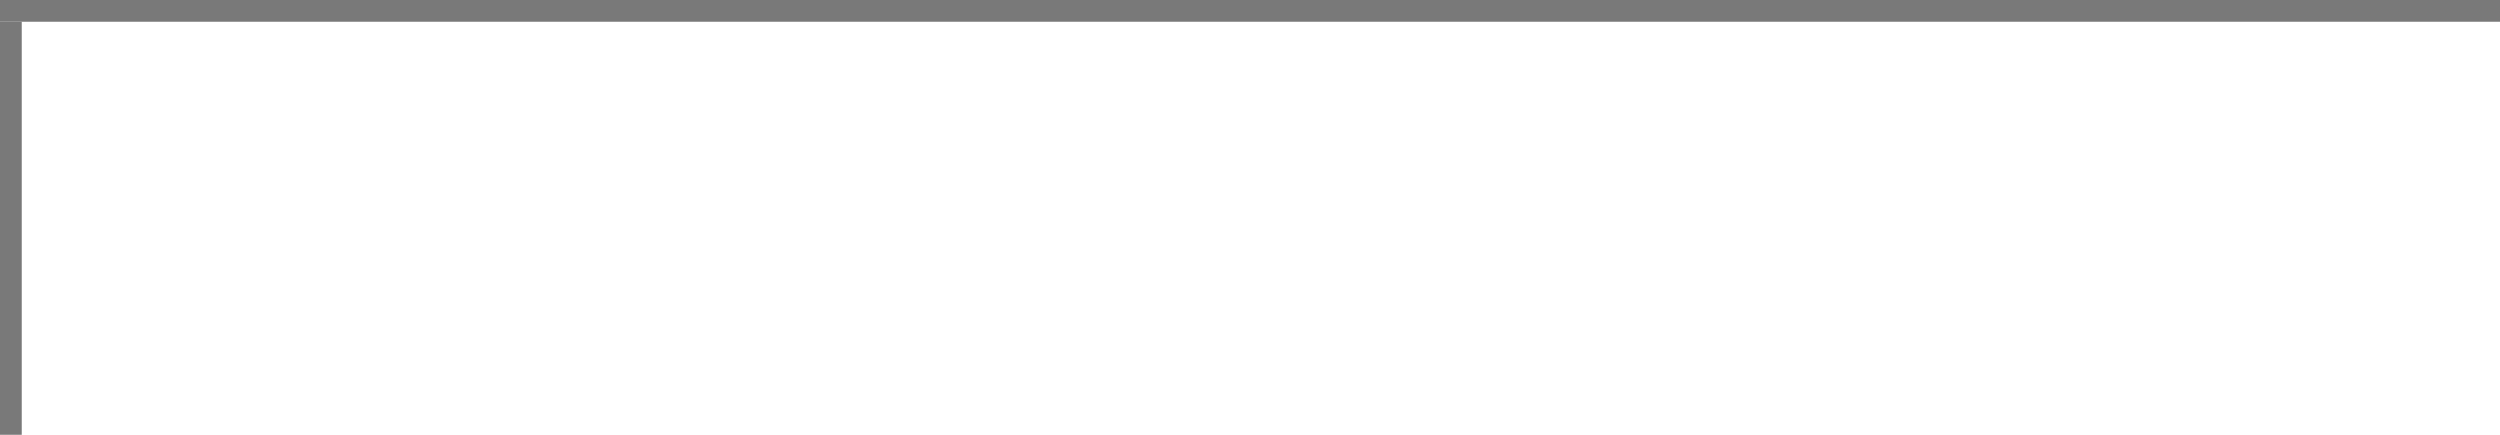
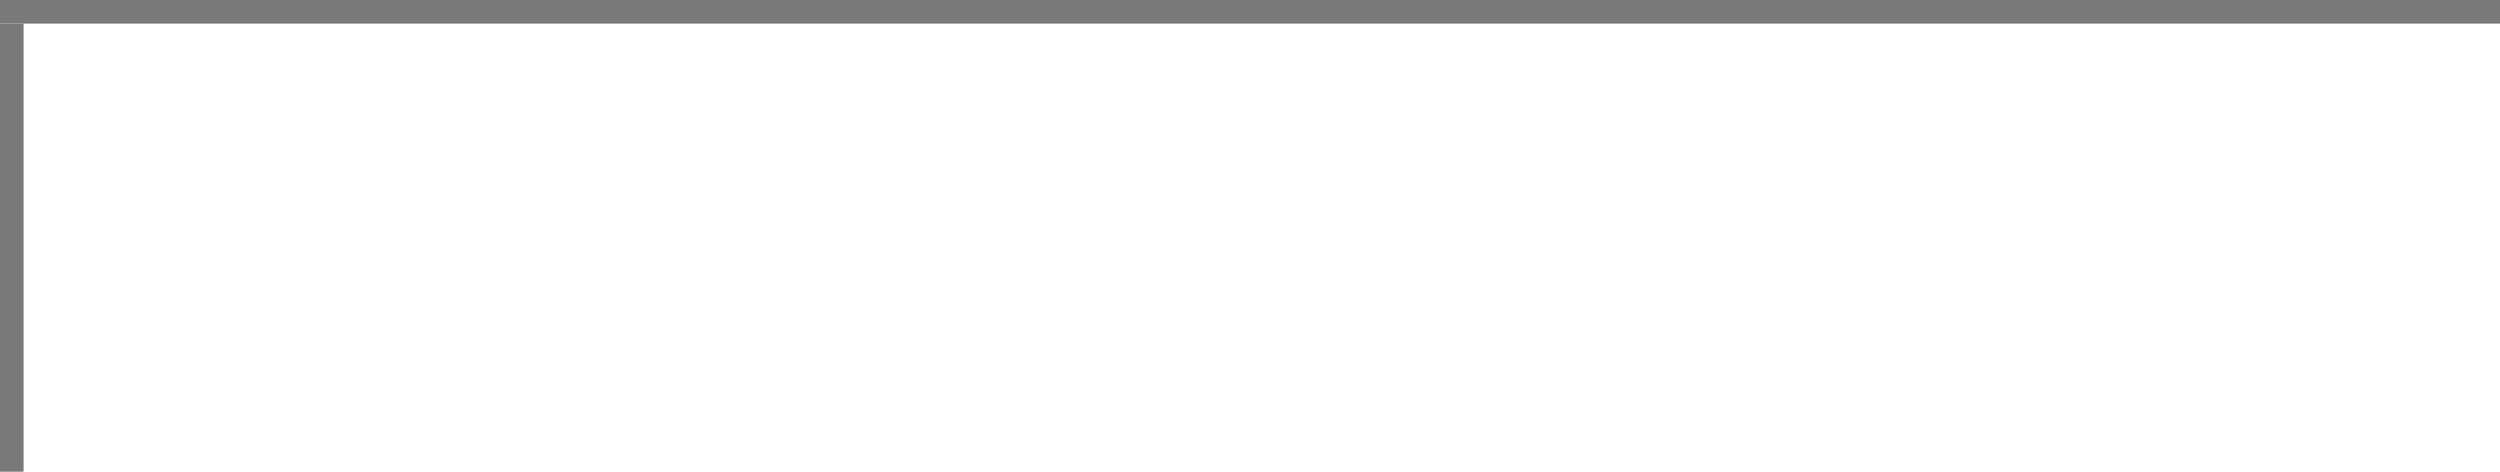
- <svg xmlns="http://www.w3.org/2000/svg" version="1.1" width="115px" height="20px" viewBox="811 109 115 20">
-   <path d="M 1 1  L 115 1  L 115 20  L 1 20  L 1 1  Z " fill-rule="nonzero" fill="rgba(255, 255, 255, 1)" stroke="none" transform="matrix(1 0 0 1 811 109 )" class="fill" />
-   <path d="M 0.5 1  L 0.5 20  " stroke-width="1" stroke-dasharray="0" stroke="rgba(121, 121, 121, 1)" fill="none" transform="matrix(1 0 0 1 811 109 )" class="stroke" />
-   <path d="M 0 0.5  L 115 0.5  " stroke-width="1" stroke-dasharray="0" stroke="rgba(121, 121, 121, 1)" fill="none" transform="matrix(1 0 0 1 811 109 )" class="stroke" />
+ <svg xmlns="http://www.w3.org/2000/svg" version="1.1" width="106px" height="20px" viewBox="0 109 106 20">
+   <path d="M 1 1  L 106 1  L 106 20  L 1 20  L 1 1  Z " fill-rule="nonzero" fill="rgba(255, 255, 255, 1)" stroke="none" transform="matrix(1 0 0 1 0 109 )" class="fill" />
+   <path d="M 0.5 1  L 0.5 20  " stroke-width="1" stroke-dasharray="0" stroke="rgba(121, 121, 121, 1)" fill="none" transform="matrix(1 0 0 1 0 109 )" class="stroke" />
+   <path d="M 0 0.5  L 106 0.5  " stroke-width="1" stroke-dasharray="0" stroke="rgba(121, 121, 121, 1)" fill="none" transform="matrix(1 0 0 1 0 109 )" class="stroke" />
</svg>
